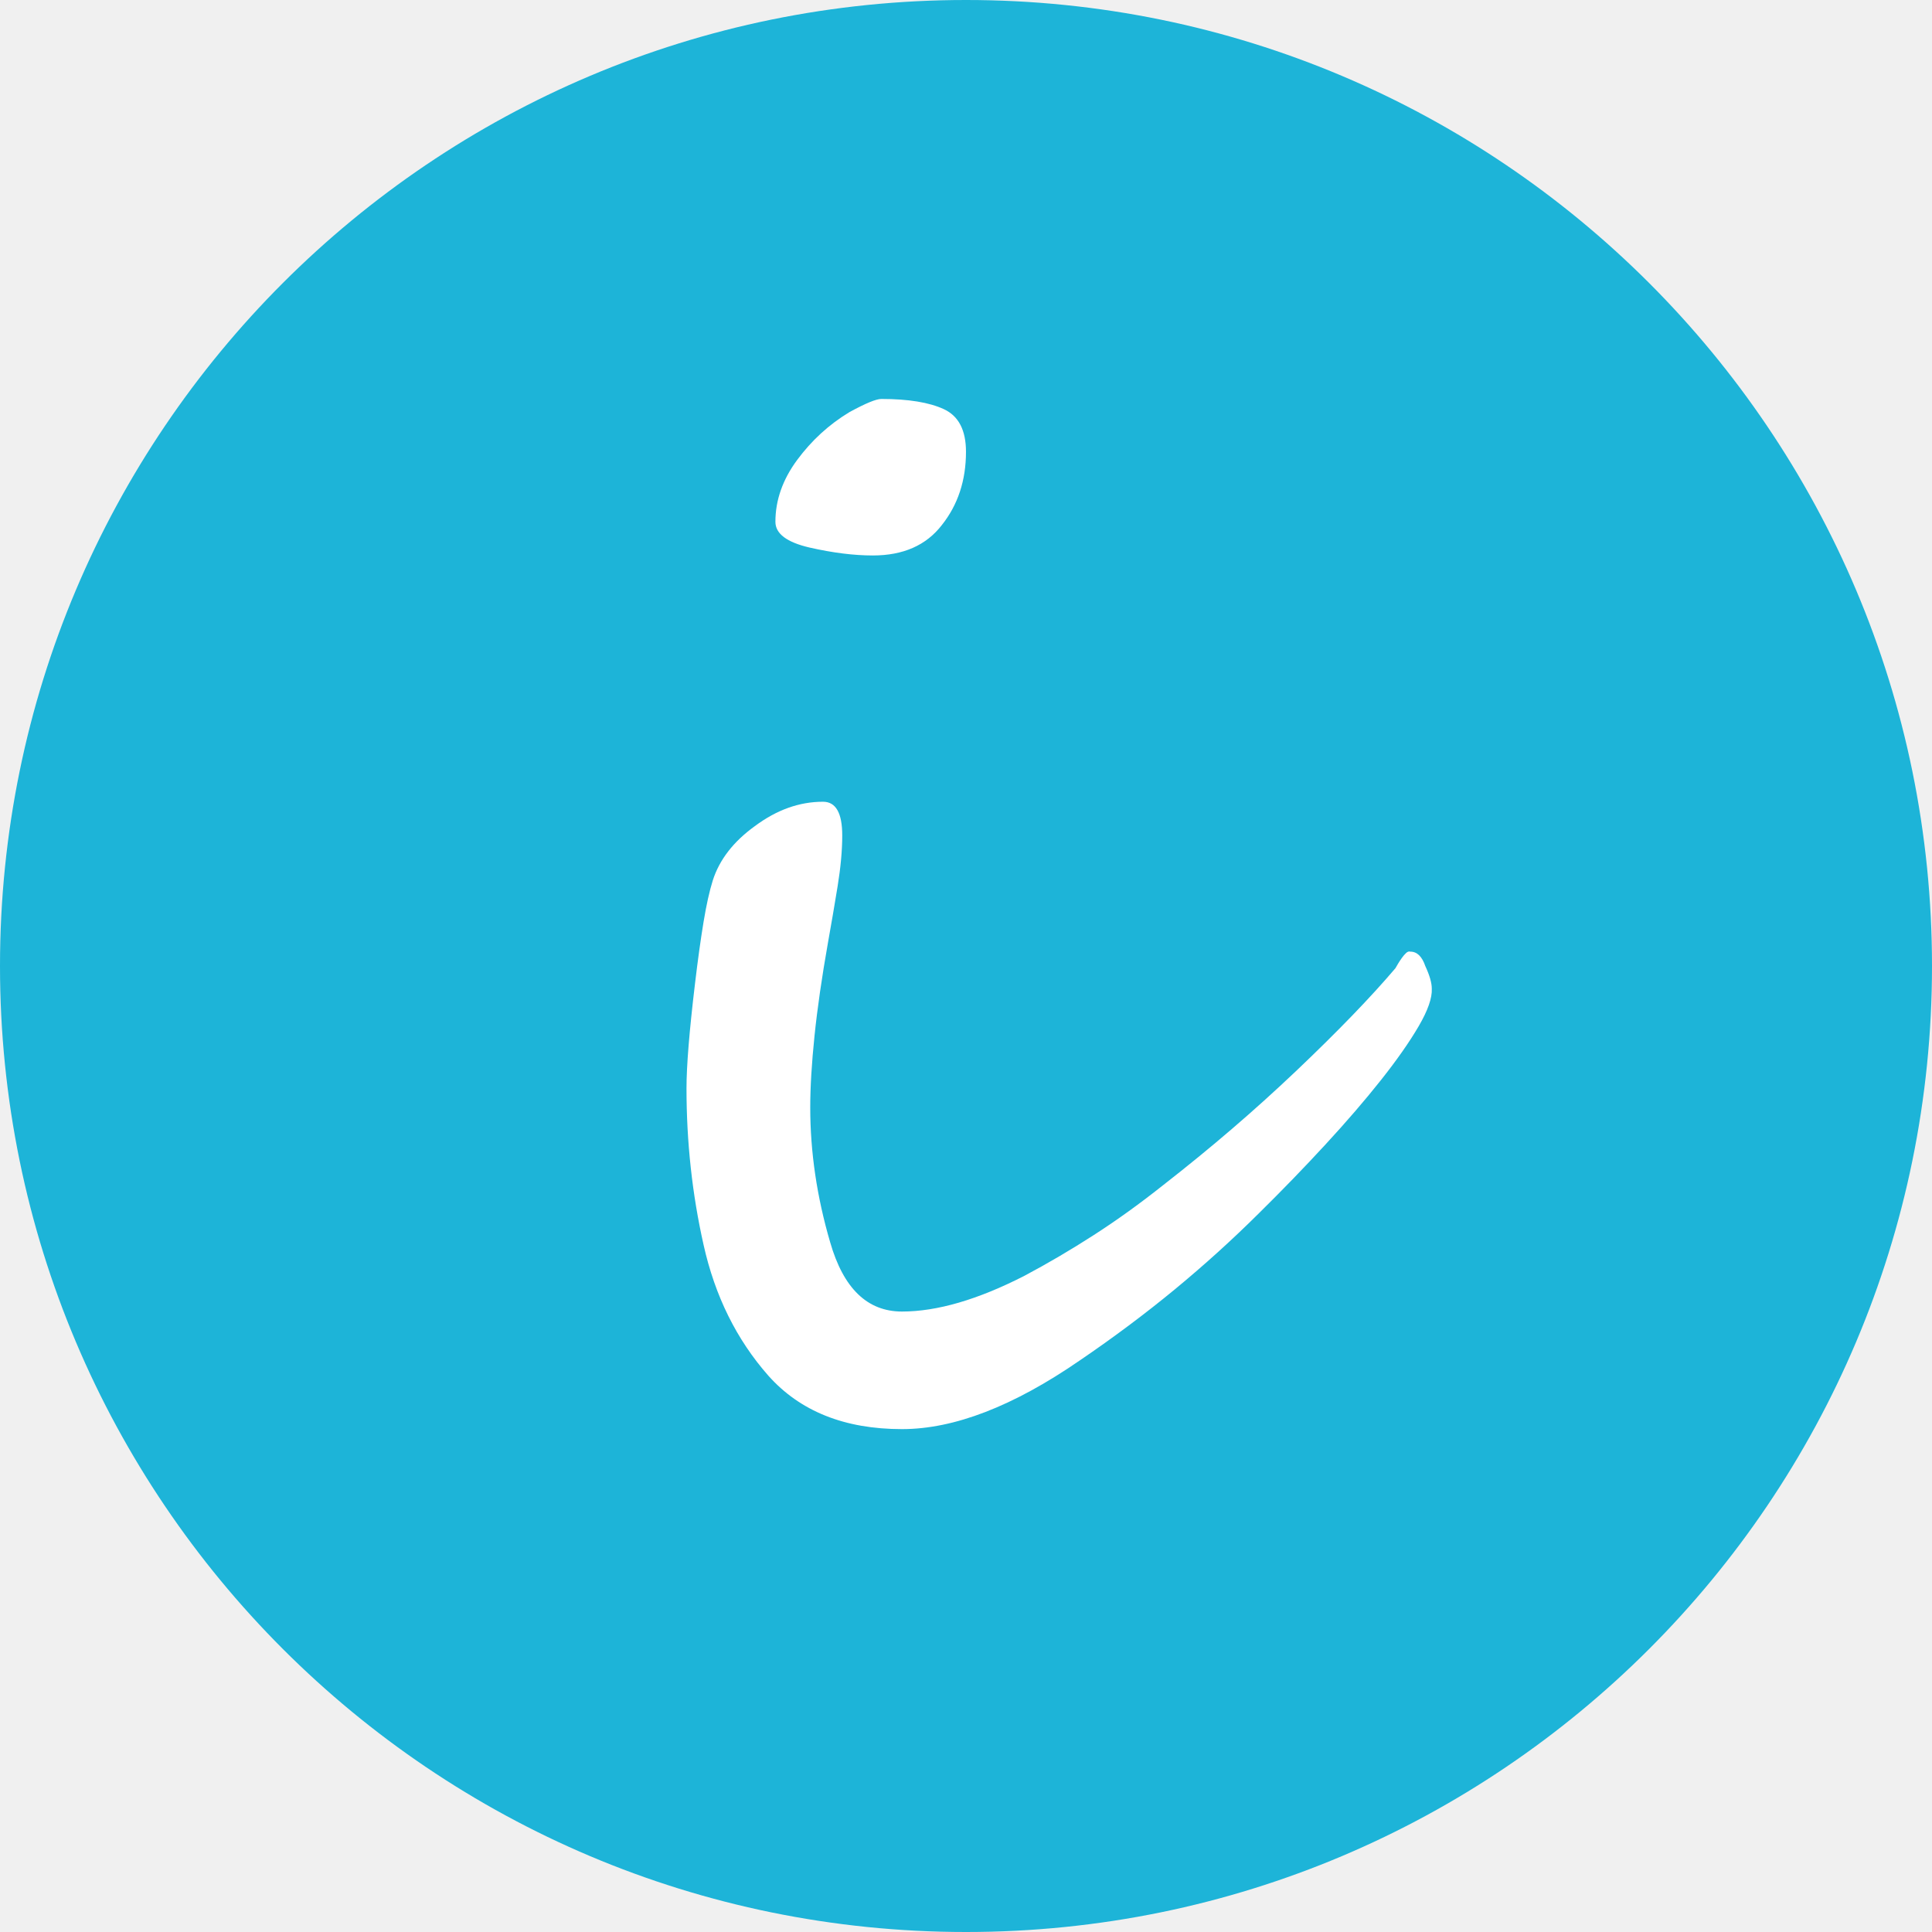
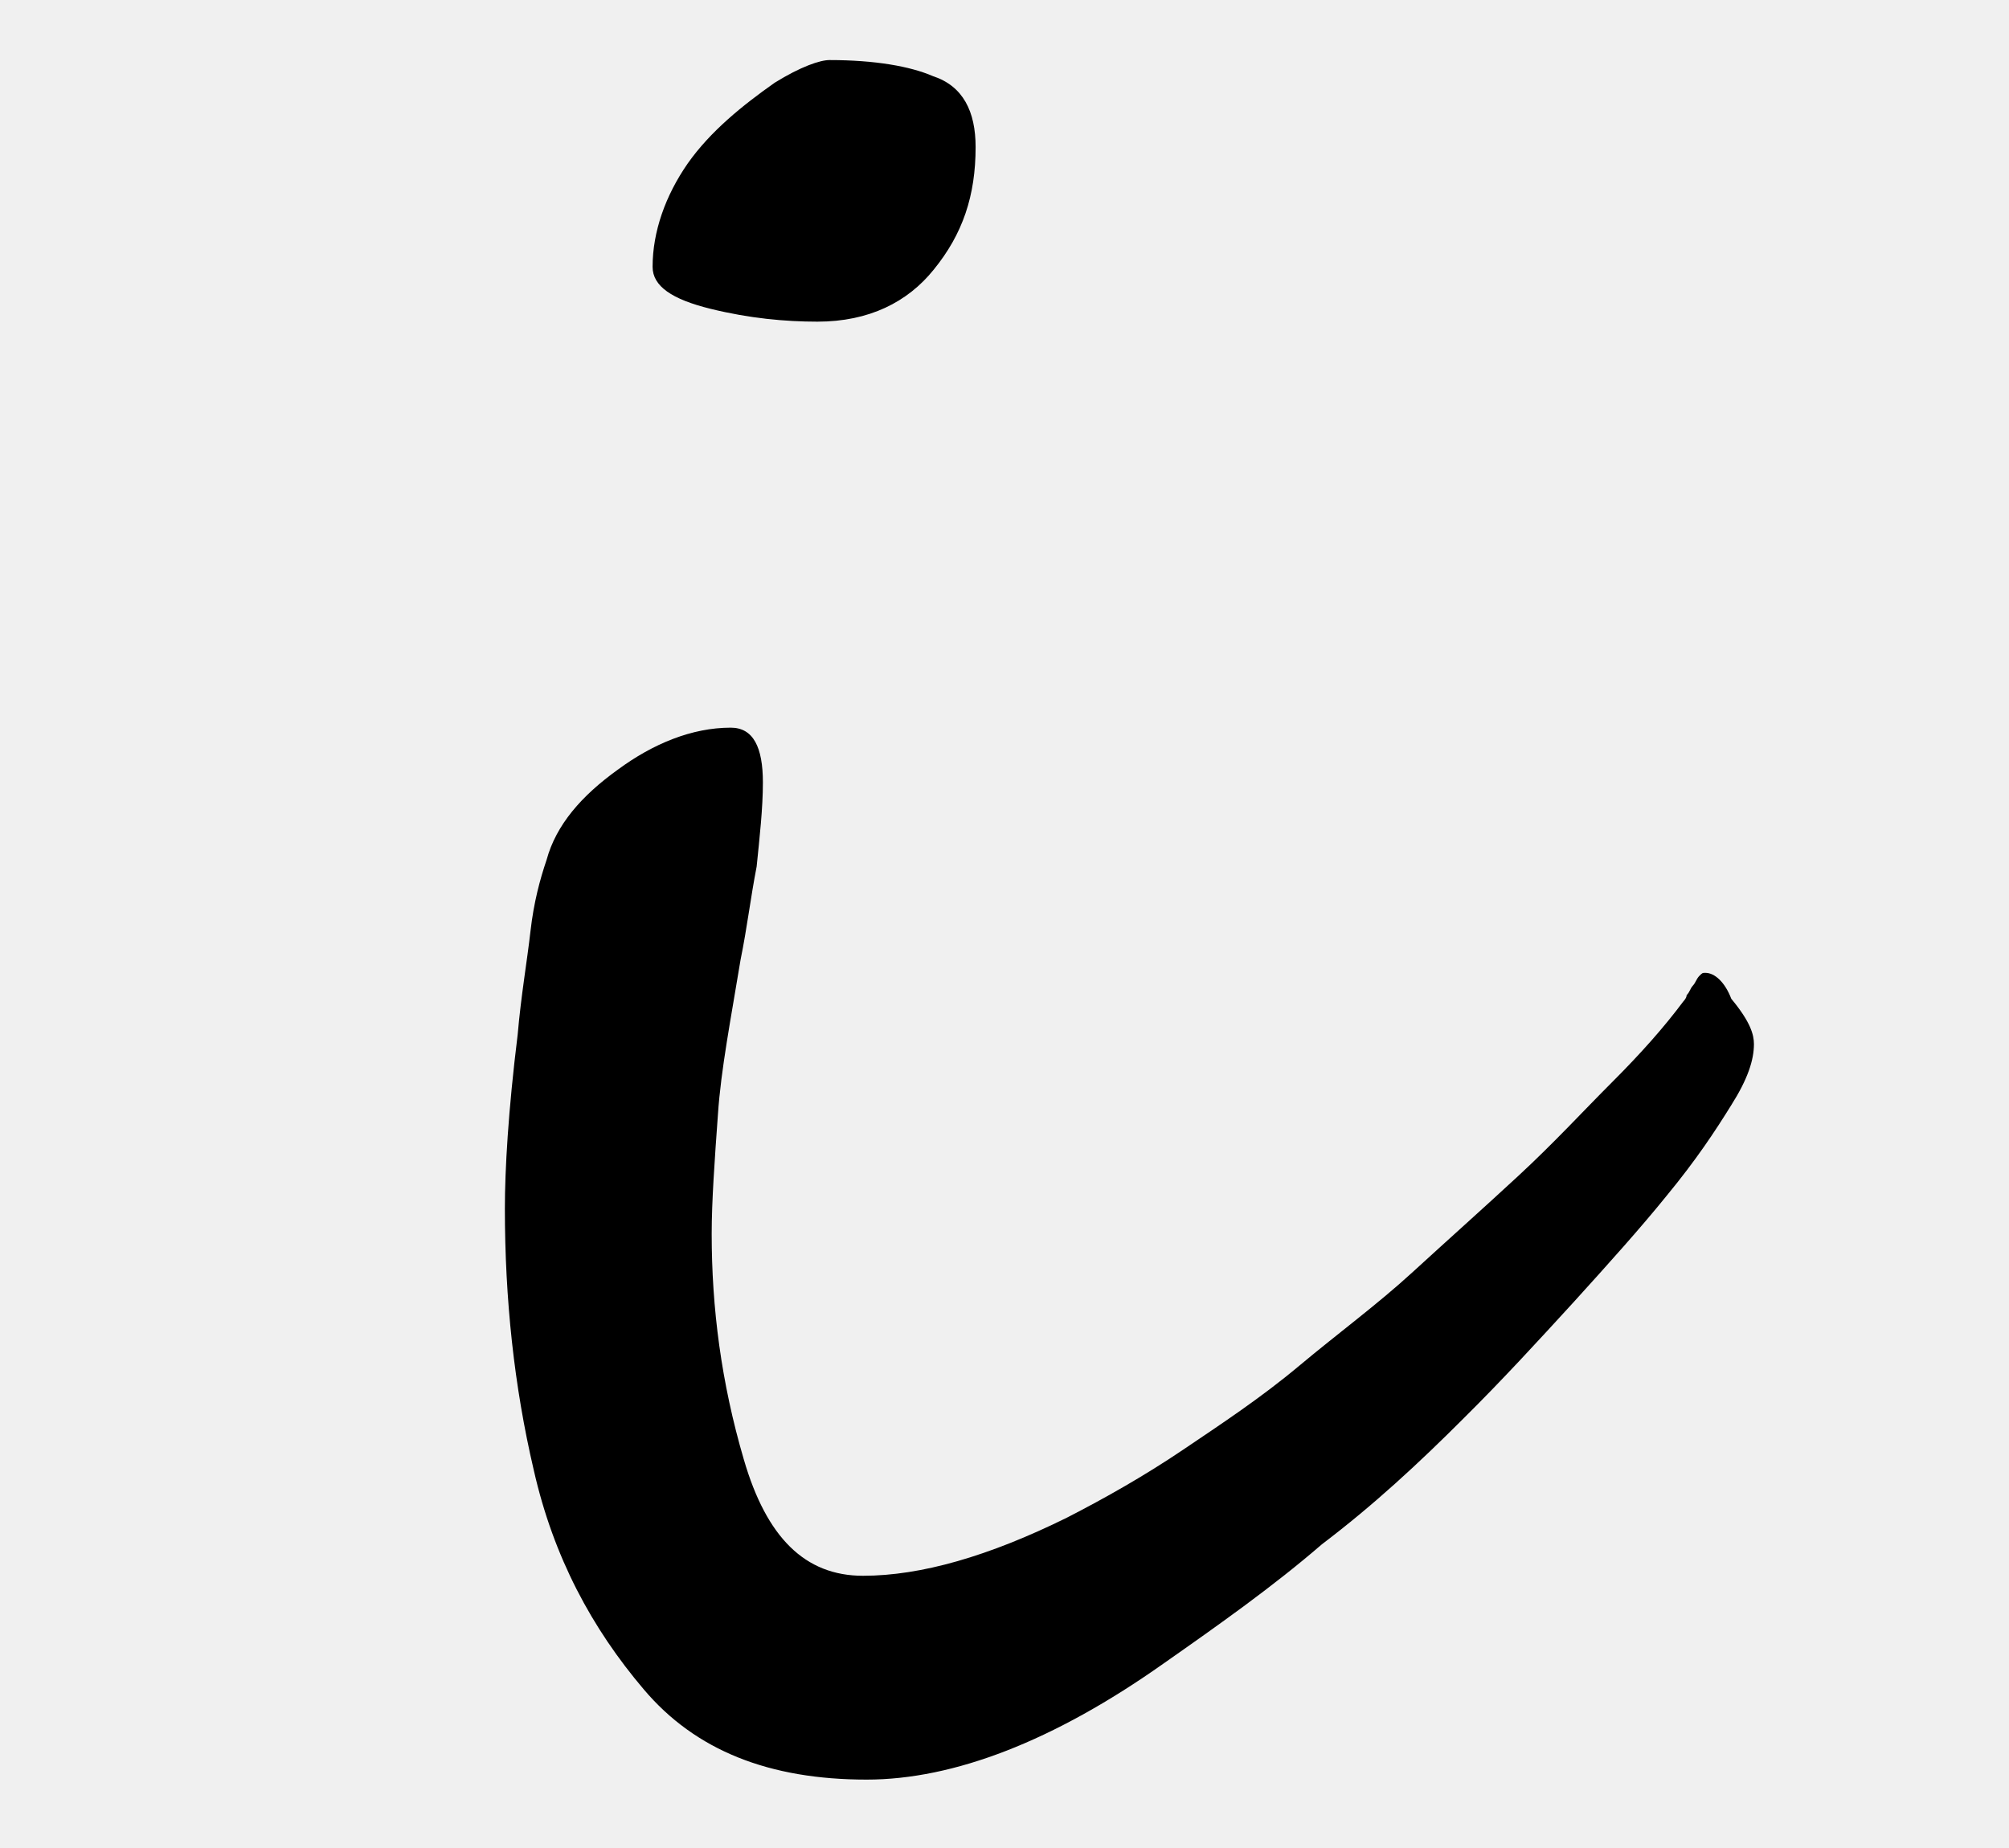
- <svg xmlns="http://www.w3.org/2000/svg" version="1.1" id="Calque_1" x="0px" y="0px" width="100px" height="100px" viewBox="0 0 100 100" enable-background="new 0 0 100 100" xml:space="preserve">
-   <circle fill="#1DB4D8" cx="50" cy="50" r="50" />
+ <svg xmlns="http://www.w3.org/2000/svg" version="1.1" id="Calque_1" x="0px" y="0px" viewBox="0 229 612 563" enable-background="new 0 229 612 563" xml:space="preserve">
  <g>
-     <path fill="#FFFFFF" d="M74.109,51.173c0.024,0.479-0.202,1.128-0.681,1.948s-1.13,1.749-1.951,2.785   c-0.822,1.038-1.779,2.148-2.871,3.333c-1.093,1.186-2.239,2.37-3.441,3.555c-1.375,1.367-2.829,2.683-4.362,3.948   c-1.534,1.264-3.172,2.489-4.914,3.674c-3.436,2.37-6.503,3.555-9.202,3.555c-2.97,0-5.276-0.923-6.92-2.769   c-1.645-1.868-2.761-4.124-3.35-6.768c-0.589-2.62-0.884-5.32-0.884-8.101c0-1.162,0.147-2.974,0.442-5.435   c0.146-1.23,0.294-2.29,0.441-3.179s0.307-1.606,0.479-2.153c0.344-1.071,1.067-2.005,2.172-2.803   c1.128-0.843,2.306-1.265,3.533-1.265c0.663,0,0.994,0.581,0.994,1.743c0,0.775-0.08,1.652-0.239,2.632   c-0.16,0.98-0.325,1.948-0.497,2.905c-0.319,1.8-0.552,3.413-0.699,4.837s-0.221,2.66-0.221,3.708c0,2.302,0.343,4.626,1.03,6.973   c0.687,2.393,1.927,3.589,3.718,3.589c1.815,0,3.926-0.615,6.331-1.846c1.202-0.638,2.405-1.344,3.607-2.119   c1.202-0.774,2.404-1.641,3.607-2.598c1.227-0.957,2.404-1.919,3.533-2.889c1.129-0.968,2.233-1.965,3.313-2.99   c1.079-1.025,2.048-1.982,2.907-2.871s1.607-1.709,2.246-2.461c0.023-0.045,0.066-0.12,0.128-0.222s0.129-0.205,0.203-0.308   c0.073-0.103,0.147-0.188,0.221-0.256s0.147-0.091,0.221-0.068c0.344,0,0.602,0.251,0.773,0.752   C73.999,50.489,74.109,50.877,74.109,51.173z M49.999,23.385c0,1.481-0.417,2.746-1.251,3.794c-0.81,1.048-2,1.572-3.57,1.572   c-0.982,0-2.074-0.137-3.276-0.41c-1.178-0.273-1.767-0.718-1.767-1.333c0-1.116,0.374-2.182,1.122-3.196   c0.749-1.014,1.65-1.84,2.706-2.478c0.834-0.456,1.386-0.684,1.656-0.684c1.398,0,2.479,0.177,3.239,0.53   C49.619,21.534,49.999,22.269,49.999,23.385z" />
+     <path d="M534.3,547.1c0,4.9-1.9,10.7-6.9,18.6c-4.9,7.9-10.7,16.7-19.6,27.5c-7.9,9.8-17.7,20.7-28.4,32.5   c-10.7,11.7-21.7,23.7-33.5,35.4c-13.8,13.8-27.5,26.5-43.2,38.4c-14.8,12.8-31.5,24.6-48.2,36.3c-33.5,23.7-64,35.4-90.5,35.4   c-29.6,0-52.1-8.8-67.9-27.5c-15.8-18.6-27.5-40.3-33.5-66.8c-6-25.6-8.8-52.1-8.8-79.7c0-11.7,1-29.6,3.9-53   c1-11.7,2.9-22.6,3.9-31.5c1-8.8,2.9-15.8,4.9-21.7c2.9-10.7,10.7-19.6,21.7-27.5c10.7-7.9,22.6-12.8,34.4-12.8   c6.9,0,9.8,6,9.8,16.7c0,7.9-1,16.7-1.9,25.6c-1.9,9.8-2.9,18.6-4.9,28.4c-2.9,17.7-6,33.5-6.9,47.2c-1,13.8-1.9,26.5-1.9,36.3   c0,22.6,2.9,45.3,9.8,68.8c6.9,23.7,18.6,35.4,36.3,35.4s38.4-6,62.1-17.7c11.7-6,23.7-12.8,35.4-20.7   c11.7-7.9,23.7-15.8,35.4-25.6c11.7-9.8,23.7-18.6,34.4-28.4c10.7-9.8,21.7-19.6,32.5-29.6s19.6-19.6,28.4-28.4   c8.8-8.8,15.8-16.7,21.7-24.6c0,0,1-1,1-1.9c1-1,1-1.9,1.9-2.9s1-1.9,1.9-2.9c1-1,1-1,1.9-1c2.9,0,6,2.9,7.9,7.9   C533.3,540.4,534.3,544.3,534.3,547.1z M297.2,273.8c0,14.8-3.9,26.5-12.8,37.4c-7.9,9.8-19.6,15.8-35.4,15.8   c-9.8,0-20.7-1-32.5-3.9c-11.8-2.9-17.7-6.9-17.7-12.8c0-10.7,3.9-21.7,10.7-31.5c6.9-9.8,16.7-17.7,26.5-24.6   c7.9-4.9,13.8-6.9,16.7-6.9c13.8,0,24.6,1.9,31.5,4.9C293.4,255.2,297.2,263,297.2,273.8z" />
  </g>
</svg>
